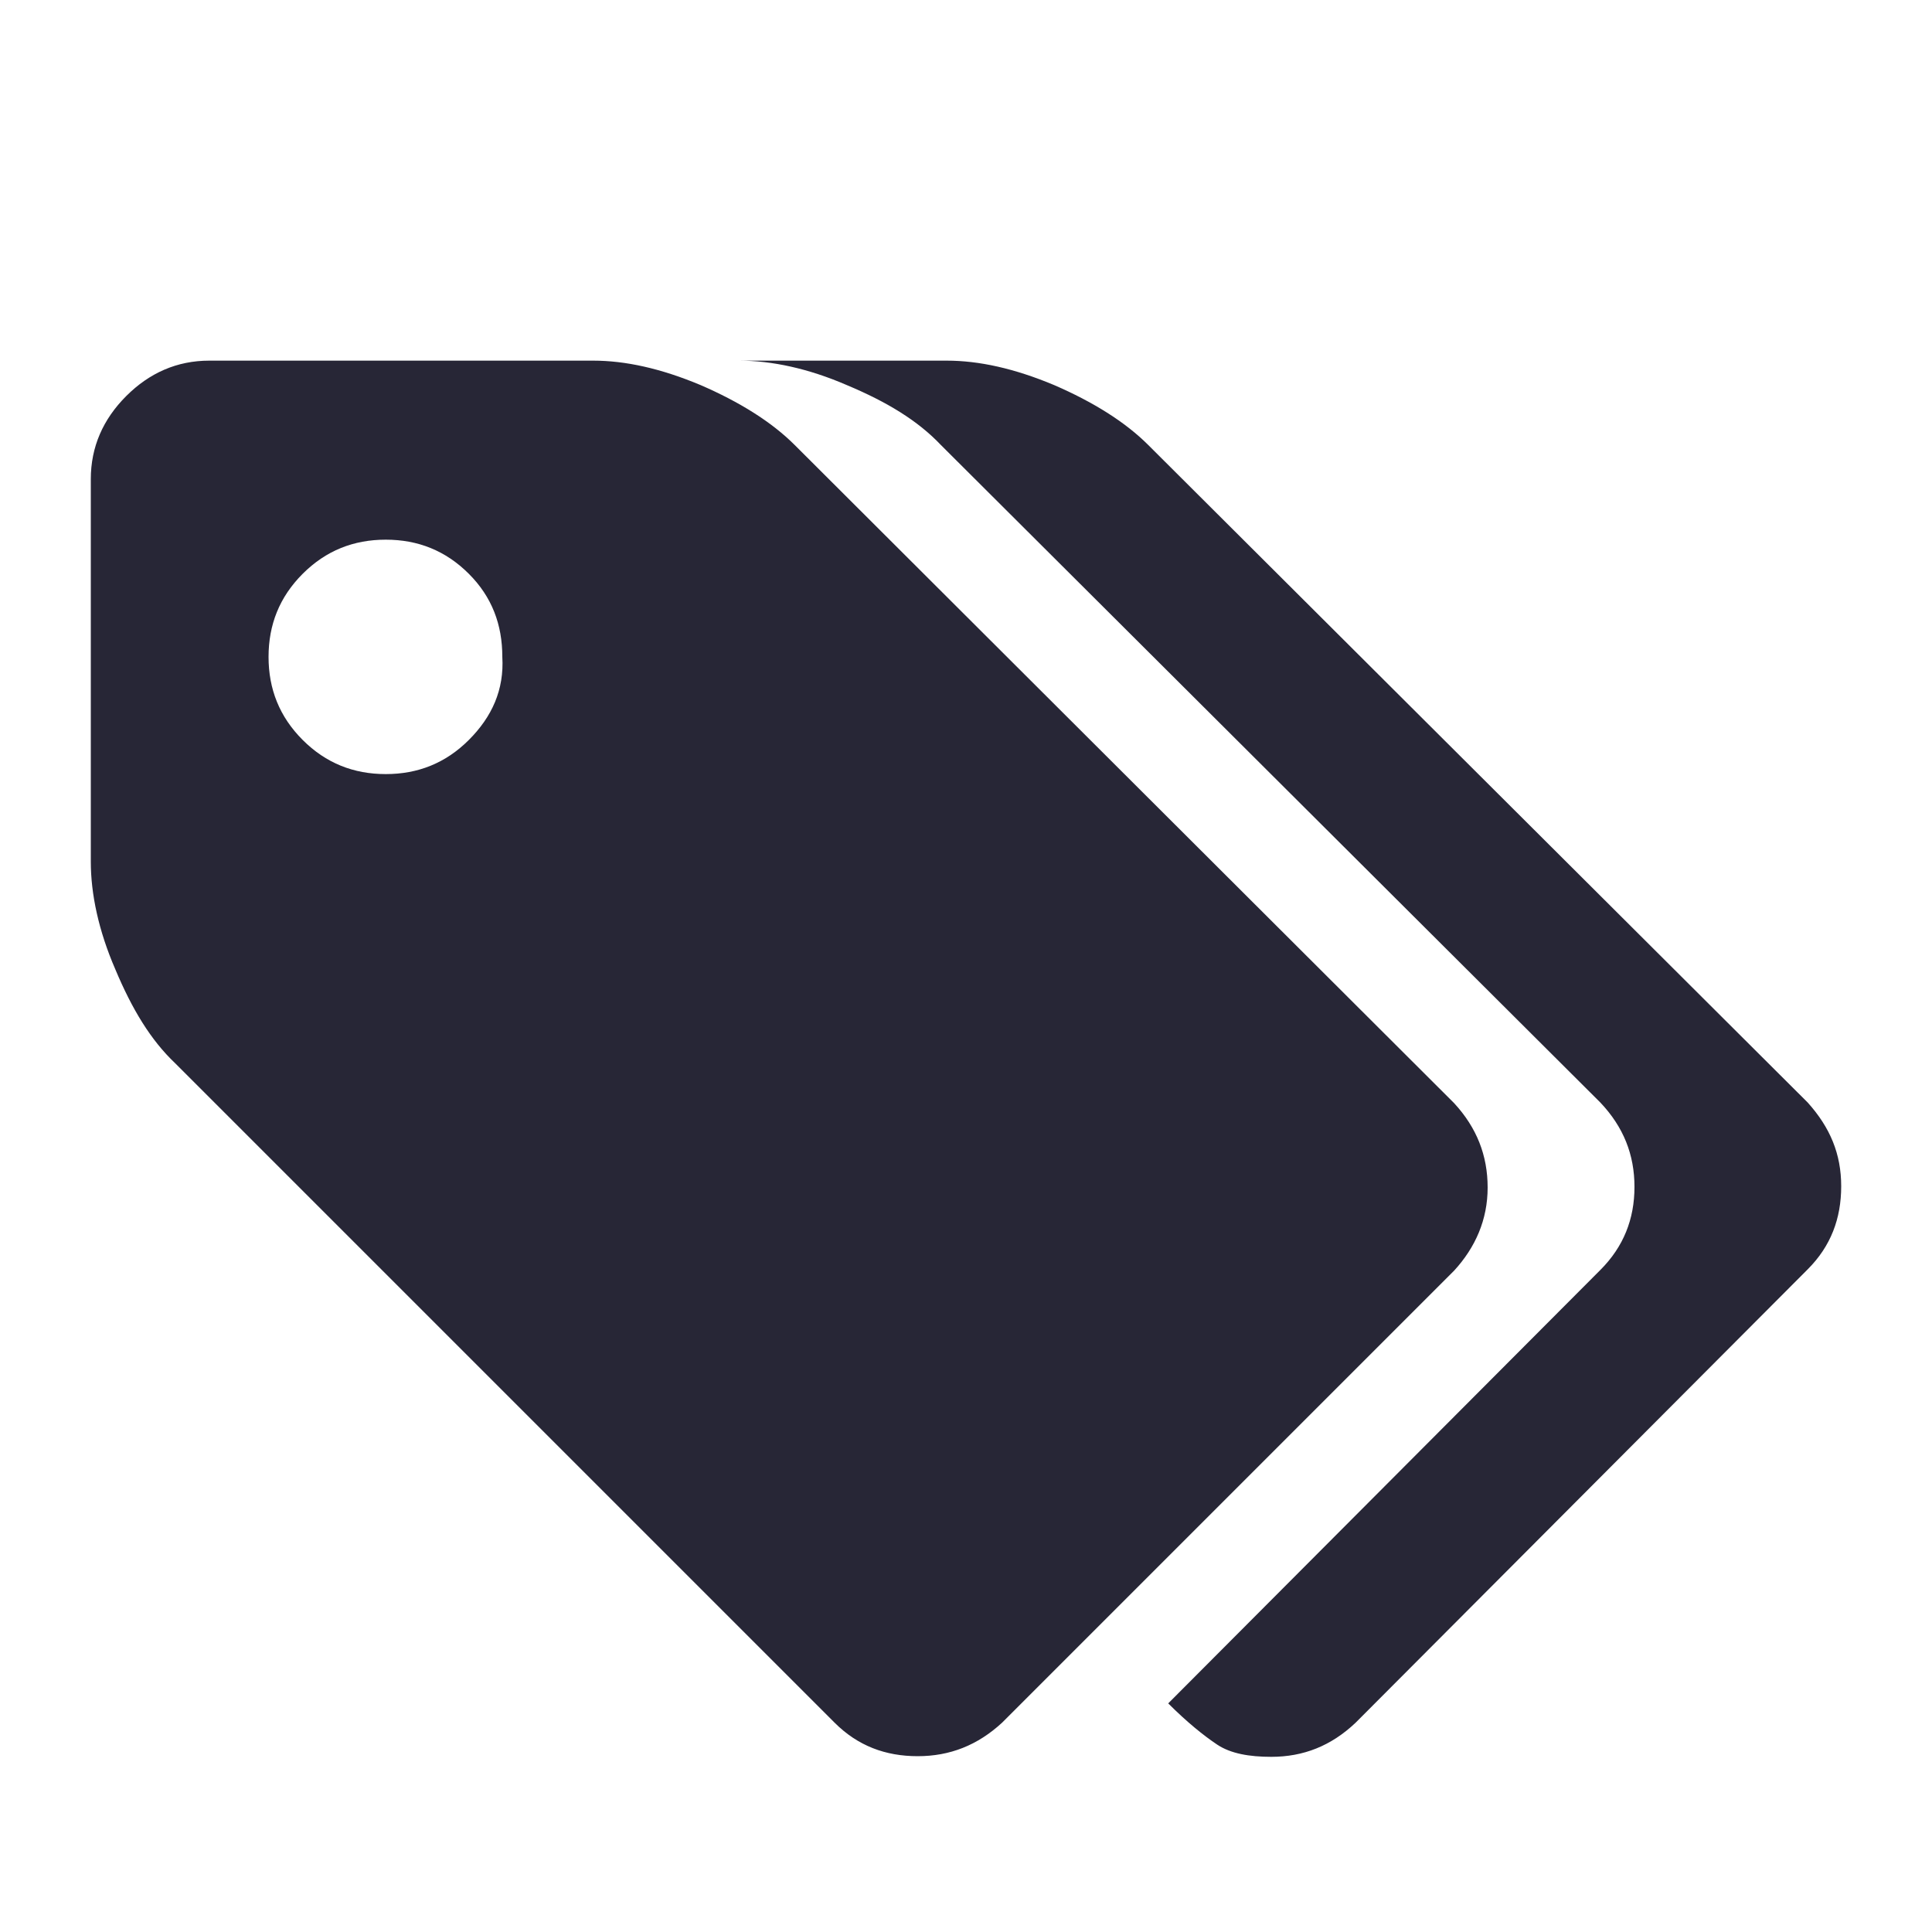
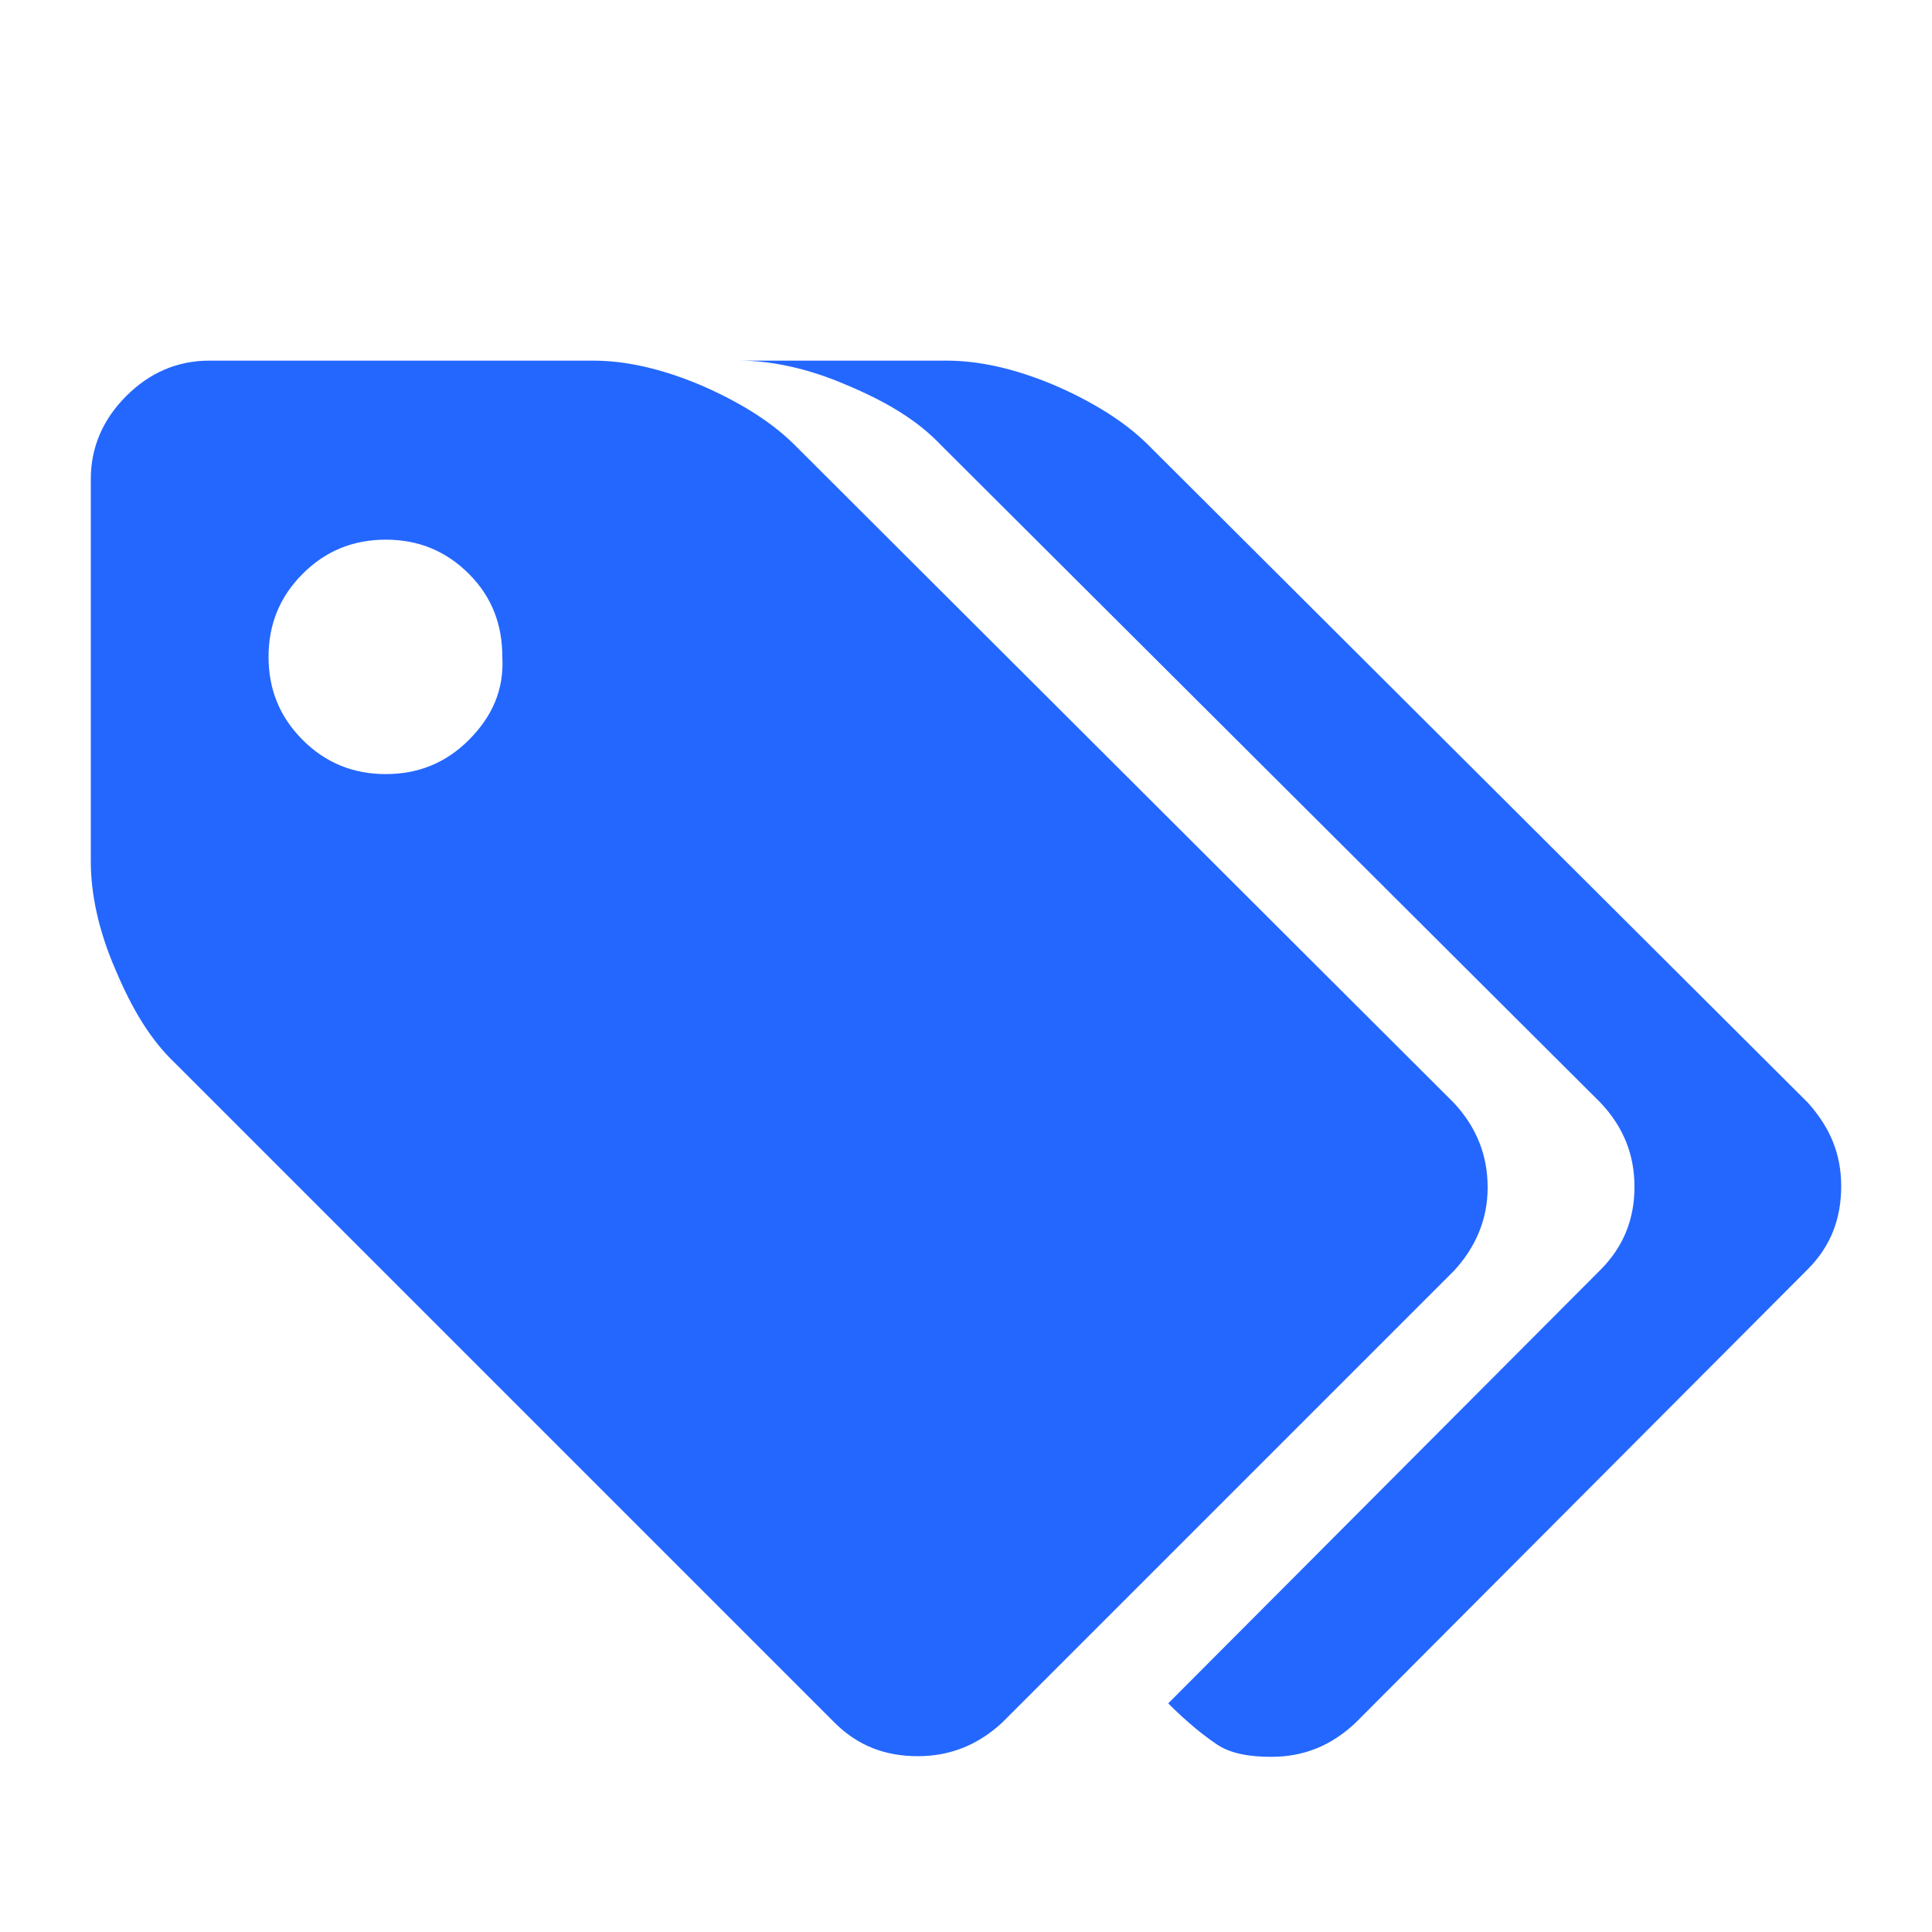
<svg xmlns="http://www.w3.org/2000/svg" t="1782823020470" class="icon" viewBox="0 0 1024 1024" version="1.1" p-id="1711" width="200" height="200">
-   <path d="M788.48 629.419c0-17.067-5.803-31.744-17.749-44.715L421.205 235.861c-12.288-12.288-29.355-22.869-49.835-31.744-21.163-8.875-39.936-12.971-57.003-12.971L110.933 191.147c-17.067 0-31.744 6.485-44.032 18.773-12.288 12.288-18.773 26.965-18.773 44.032l0 202.752c0 17.067 4.096 36.523 12.971 57.003 8.875 21.163 18.773 37.547 31.744 49.835l349.525 349.525c12.288 12.288 26.965 17.749 44.032 17.749 17.067 0 31.744-5.803 44.715-17.749l239.616-239.616C781.995 661.163 788.48 646.485 788.48 629.419L788.48 629.419 788.48 629.419zM248.491 392.192c-12.288 12.288-26.965 18.091-44.032 18.091-17.067 0-31.744-5.803-44.032-18.091-12.288-12.288-18.091-26.965-18.091-44.032 0-17.067 5.803-31.744 18.091-44.032 12.288-12.288 26.965-18.091 44.032-18.091 17.067 0 31.744 5.803 44.032 18.091C260.779 316.416 266.24 331.093 266.24 348.16 267.264 365.568 260.779 379.904 248.491 392.192L248.491 392.192 248.491 392.192zM958.123 584.363 608.597 235.861c-12.288-12.288-29.355-22.869-49.835-31.744C537.6 195.243 518.827 191.147 501.76 191.147l-109.909 0c17.067 0 36.523 4.096 57.003 12.971 21.163 8.875 37.547 18.773 49.835 31.744l349.525 348.501c12.288 12.971 18.091 27.648 18.091 44.715s-5.803 31.744-18.091 44.032l-229.035 229.717c9.899 9.899 18.773 17.067 25.941 21.845 7.168 4.779 17.067 6.485 28.672 6.485 17.067 0 31.744-5.803 44.715-18.091l239.616-240.299c12.288-12.288 17.749-26.965 17.749-44.032S970.069 597.675 958.123 584.363L958.123 584.363 958.123 584.363zM958.123 584.363" fill="#272636" p-id="1712" />
+   <path d="M788.48 629.419c0-17.067-5.803-31.744-17.749-44.715L421.205 235.861c-12.288-12.288-29.355-22.869-49.835-31.744-21.163-8.875-39.936-12.971-57.003-12.971L110.933 191.147c-17.067 0-31.744 6.485-44.032 18.773-12.288 12.288-18.773 26.965-18.773 44.032l0 202.752c0 17.067 4.096 36.523 12.971 57.003 8.875 21.163 18.773 37.547 31.744 49.835l349.525 349.525c12.288 12.288 26.965 17.749 44.032 17.749 17.067 0 31.744-5.803 44.715-17.749l239.616-239.616C781.995 661.163 788.48 646.485 788.48 629.419L788.48 629.419 788.48 629.419zM248.491 392.192c-12.288 12.288-26.965 18.091-44.032 18.091-17.067 0-31.744-5.803-44.032-18.091-12.288-12.288-18.091-26.965-18.091-44.032 0-17.067 5.803-31.744 18.091-44.032 12.288-12.288 26.965-18.091 44.032-18.091 17.067 0 31.744 5.803 44.032 18.091C260.779 316.416 266.24 331.093 266.24 348.16 267.264 365.568 260.779 379.904 248.491 392.192L248.491 392.192 248.491 392.192zM958.123 584.363 608.597 235.861c-12.288-12.288-29.355-22.869-49.835-31.744C537.6 195.243 518.827 191.147 501.76 191.147l-109.909 0c17.067 0 36.523 4.096 57.003 12.971 21.163 8.875 37.547 18.773 49.835 31.744l349.525 348.501c12.288 12.971 18.091 27.648 18.091 44.715s-5.803 31.744-18.091 44.032l-229.035 229.717c9.899 9.899 18.773 17.067 25.941 21.845 7.168 4.779 17.067 6.485 28.672 6.485 17.067 0 31.744-5.803 44.715-18.091l239.616-240.299c12.288-12.288 17.749-26.965 17.749-44.032S970.069 597.675 958.123 584.363L958.123 584.363 958.123 584.363zM958.123 584.363" fill="#2467ff" p-id="1712" />
</svg>
